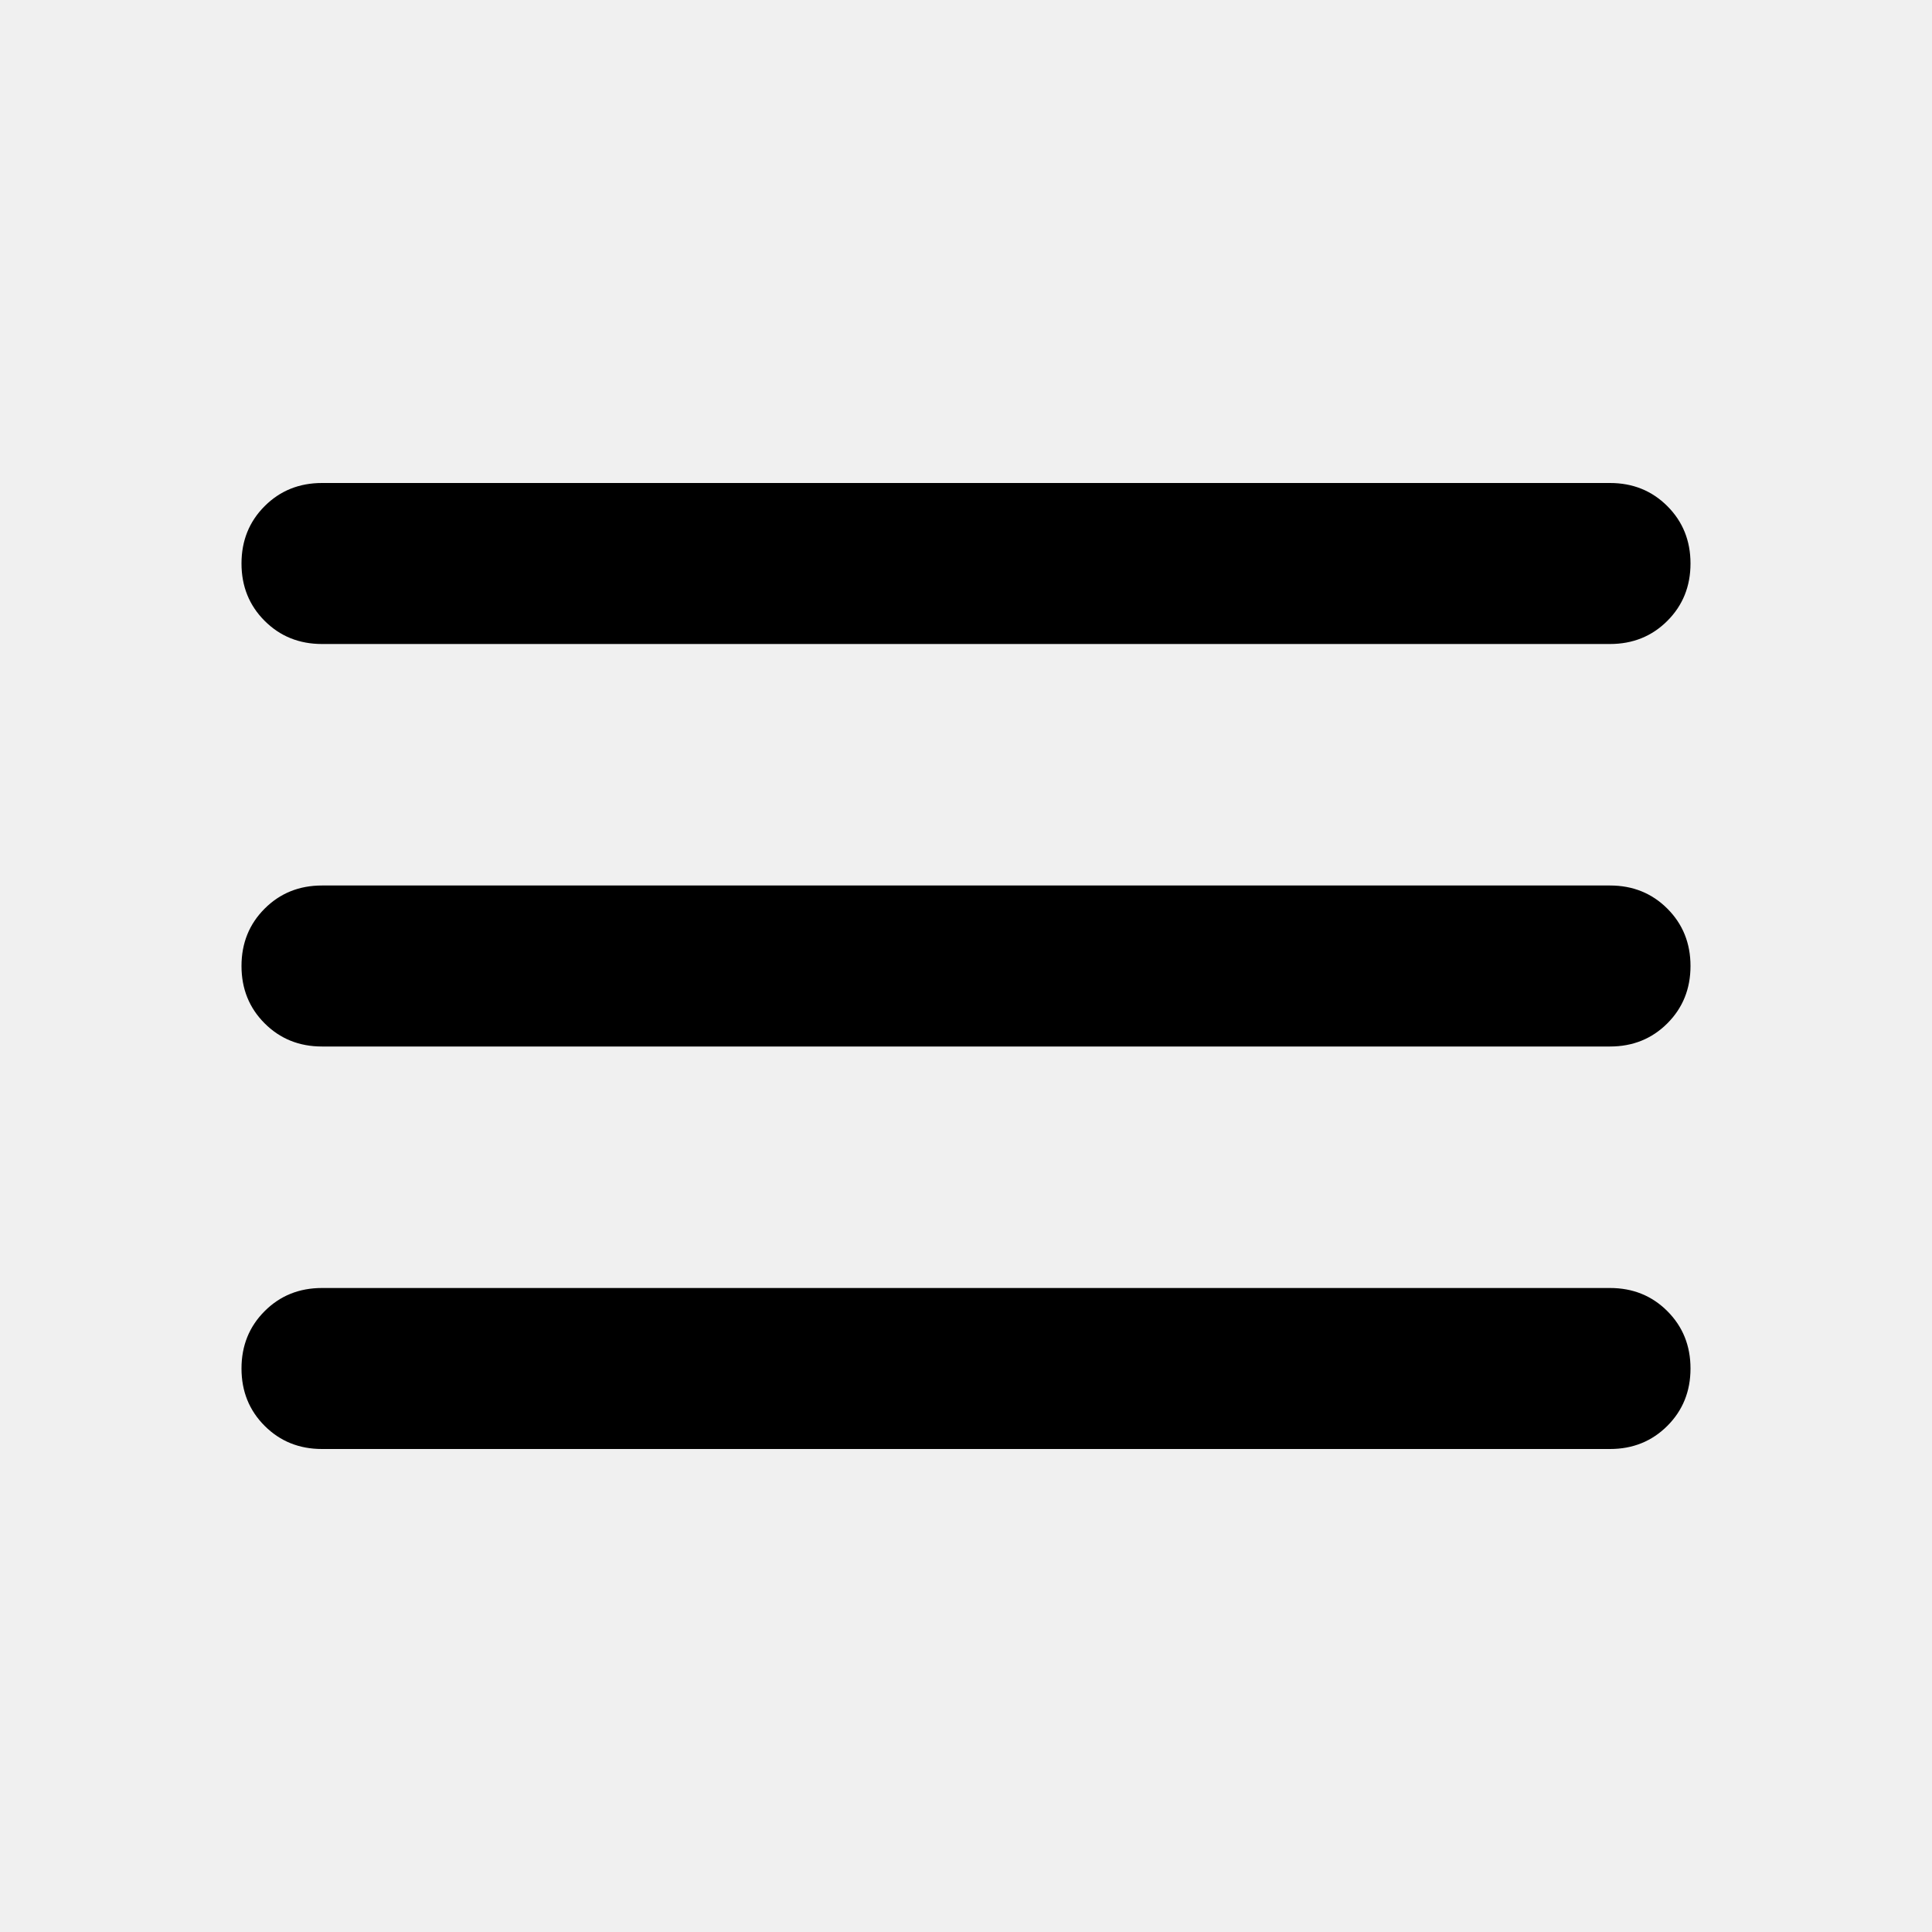
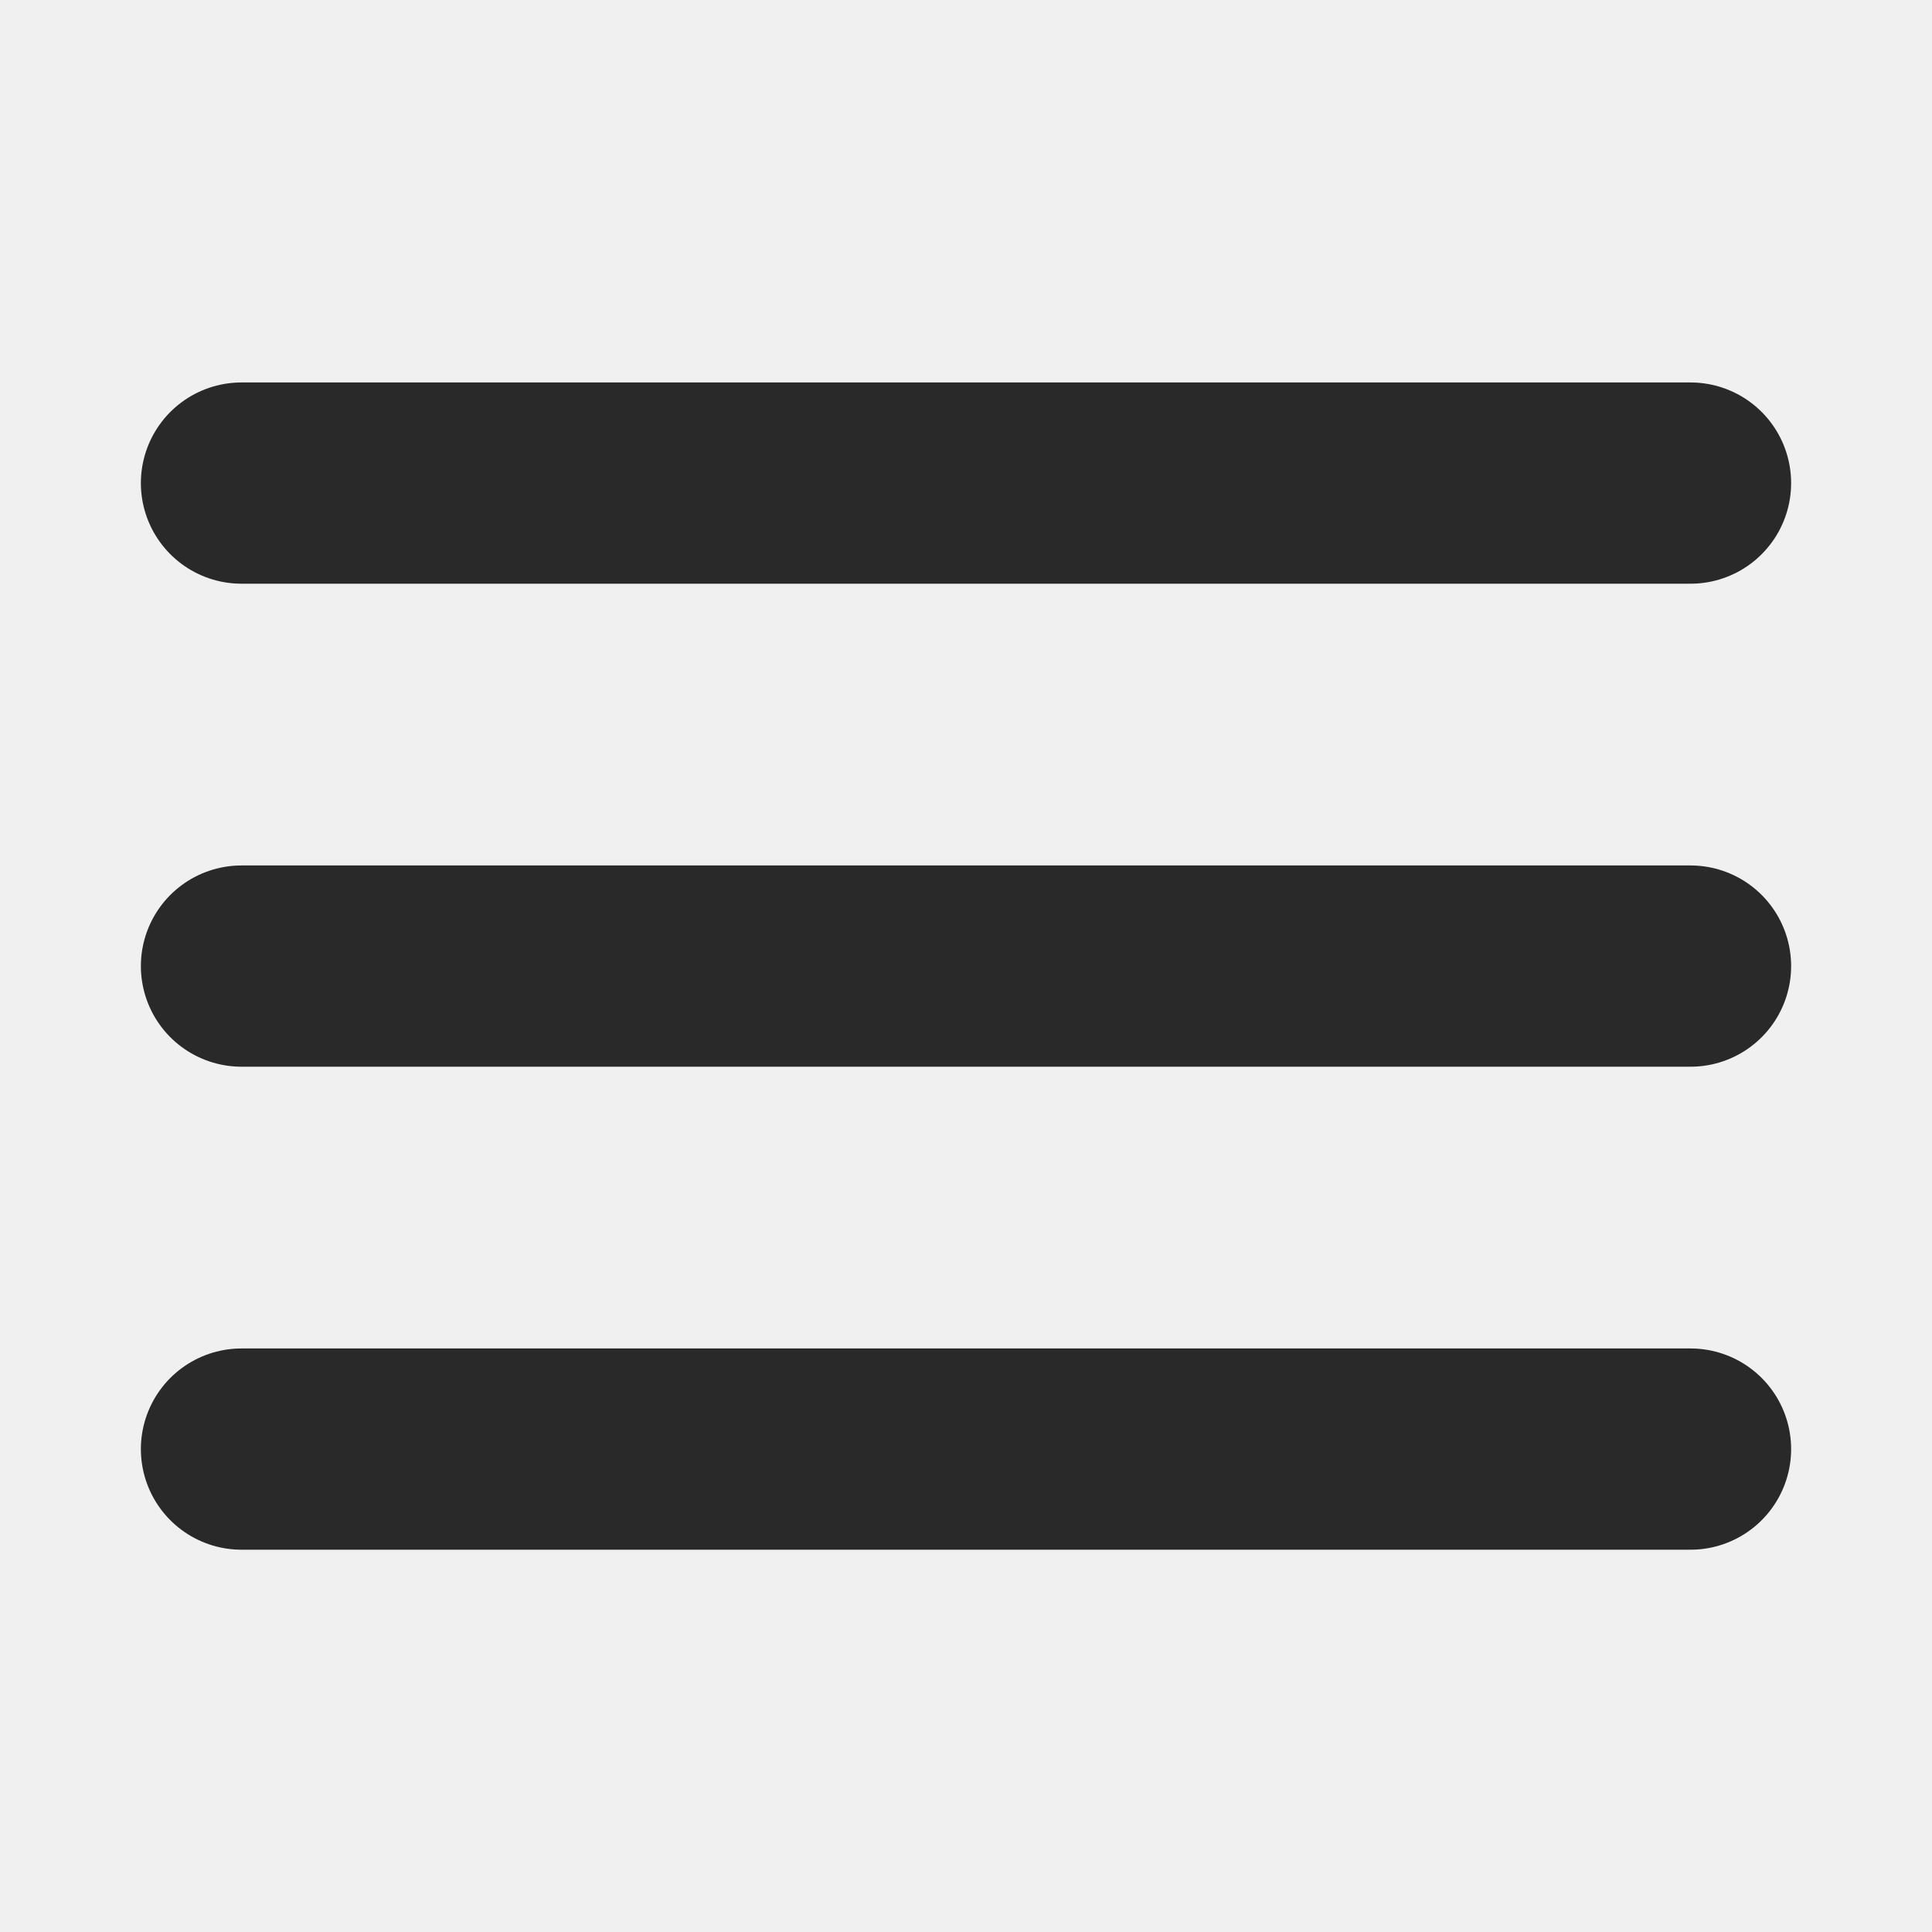
- <svg xmlns="http://www.w3.org/2000/svg" height="24px" viewBox="0 -960 960 960" width="24px" fill="#000000">
-   <path d="M160-240q-17 0-28.5-11.5T120-280q0-17 11.5-28.5T160-320h640q17 0 28.5 11.5T840-280q0 17-11.5 28.5T800-240H160Zm0-200q-17 0-28.5-11.5T120-480q0-17 11.5-28.5T160-520h640q17 0 28.5 11.5T840-480q0 17-11.5 28.5T800-440H160Zm0-200q-17 0-28.5-11.5T120-680q0-17 11.5-28.5T160-720h640q17 0 28.5 11.5T840-680q0 17-11.5 28.5T800-640H160Z" />
+ <svg xmlns="http://www.w3.org/2000/svg" width="800px" height="800px" viewBox="0 0 24 24" fill="none">
+   <g clip-path="url(#clip0_429_11066)">
+     <path d="M3 6.001H21M3 12.001H21M3 18.001H21" stroke="#292929" stroke-width="2.5" stroke-linecap="round" stroke-linejoin="round" />
+   </g>
+   <defs>
+     <clipPath id="clip0_429_11066">
+       <rect width="24" height="24" fill="white" transform="translate(0 0.000915527)" />
+     </clipPath>
+   </defs>
</svg>
